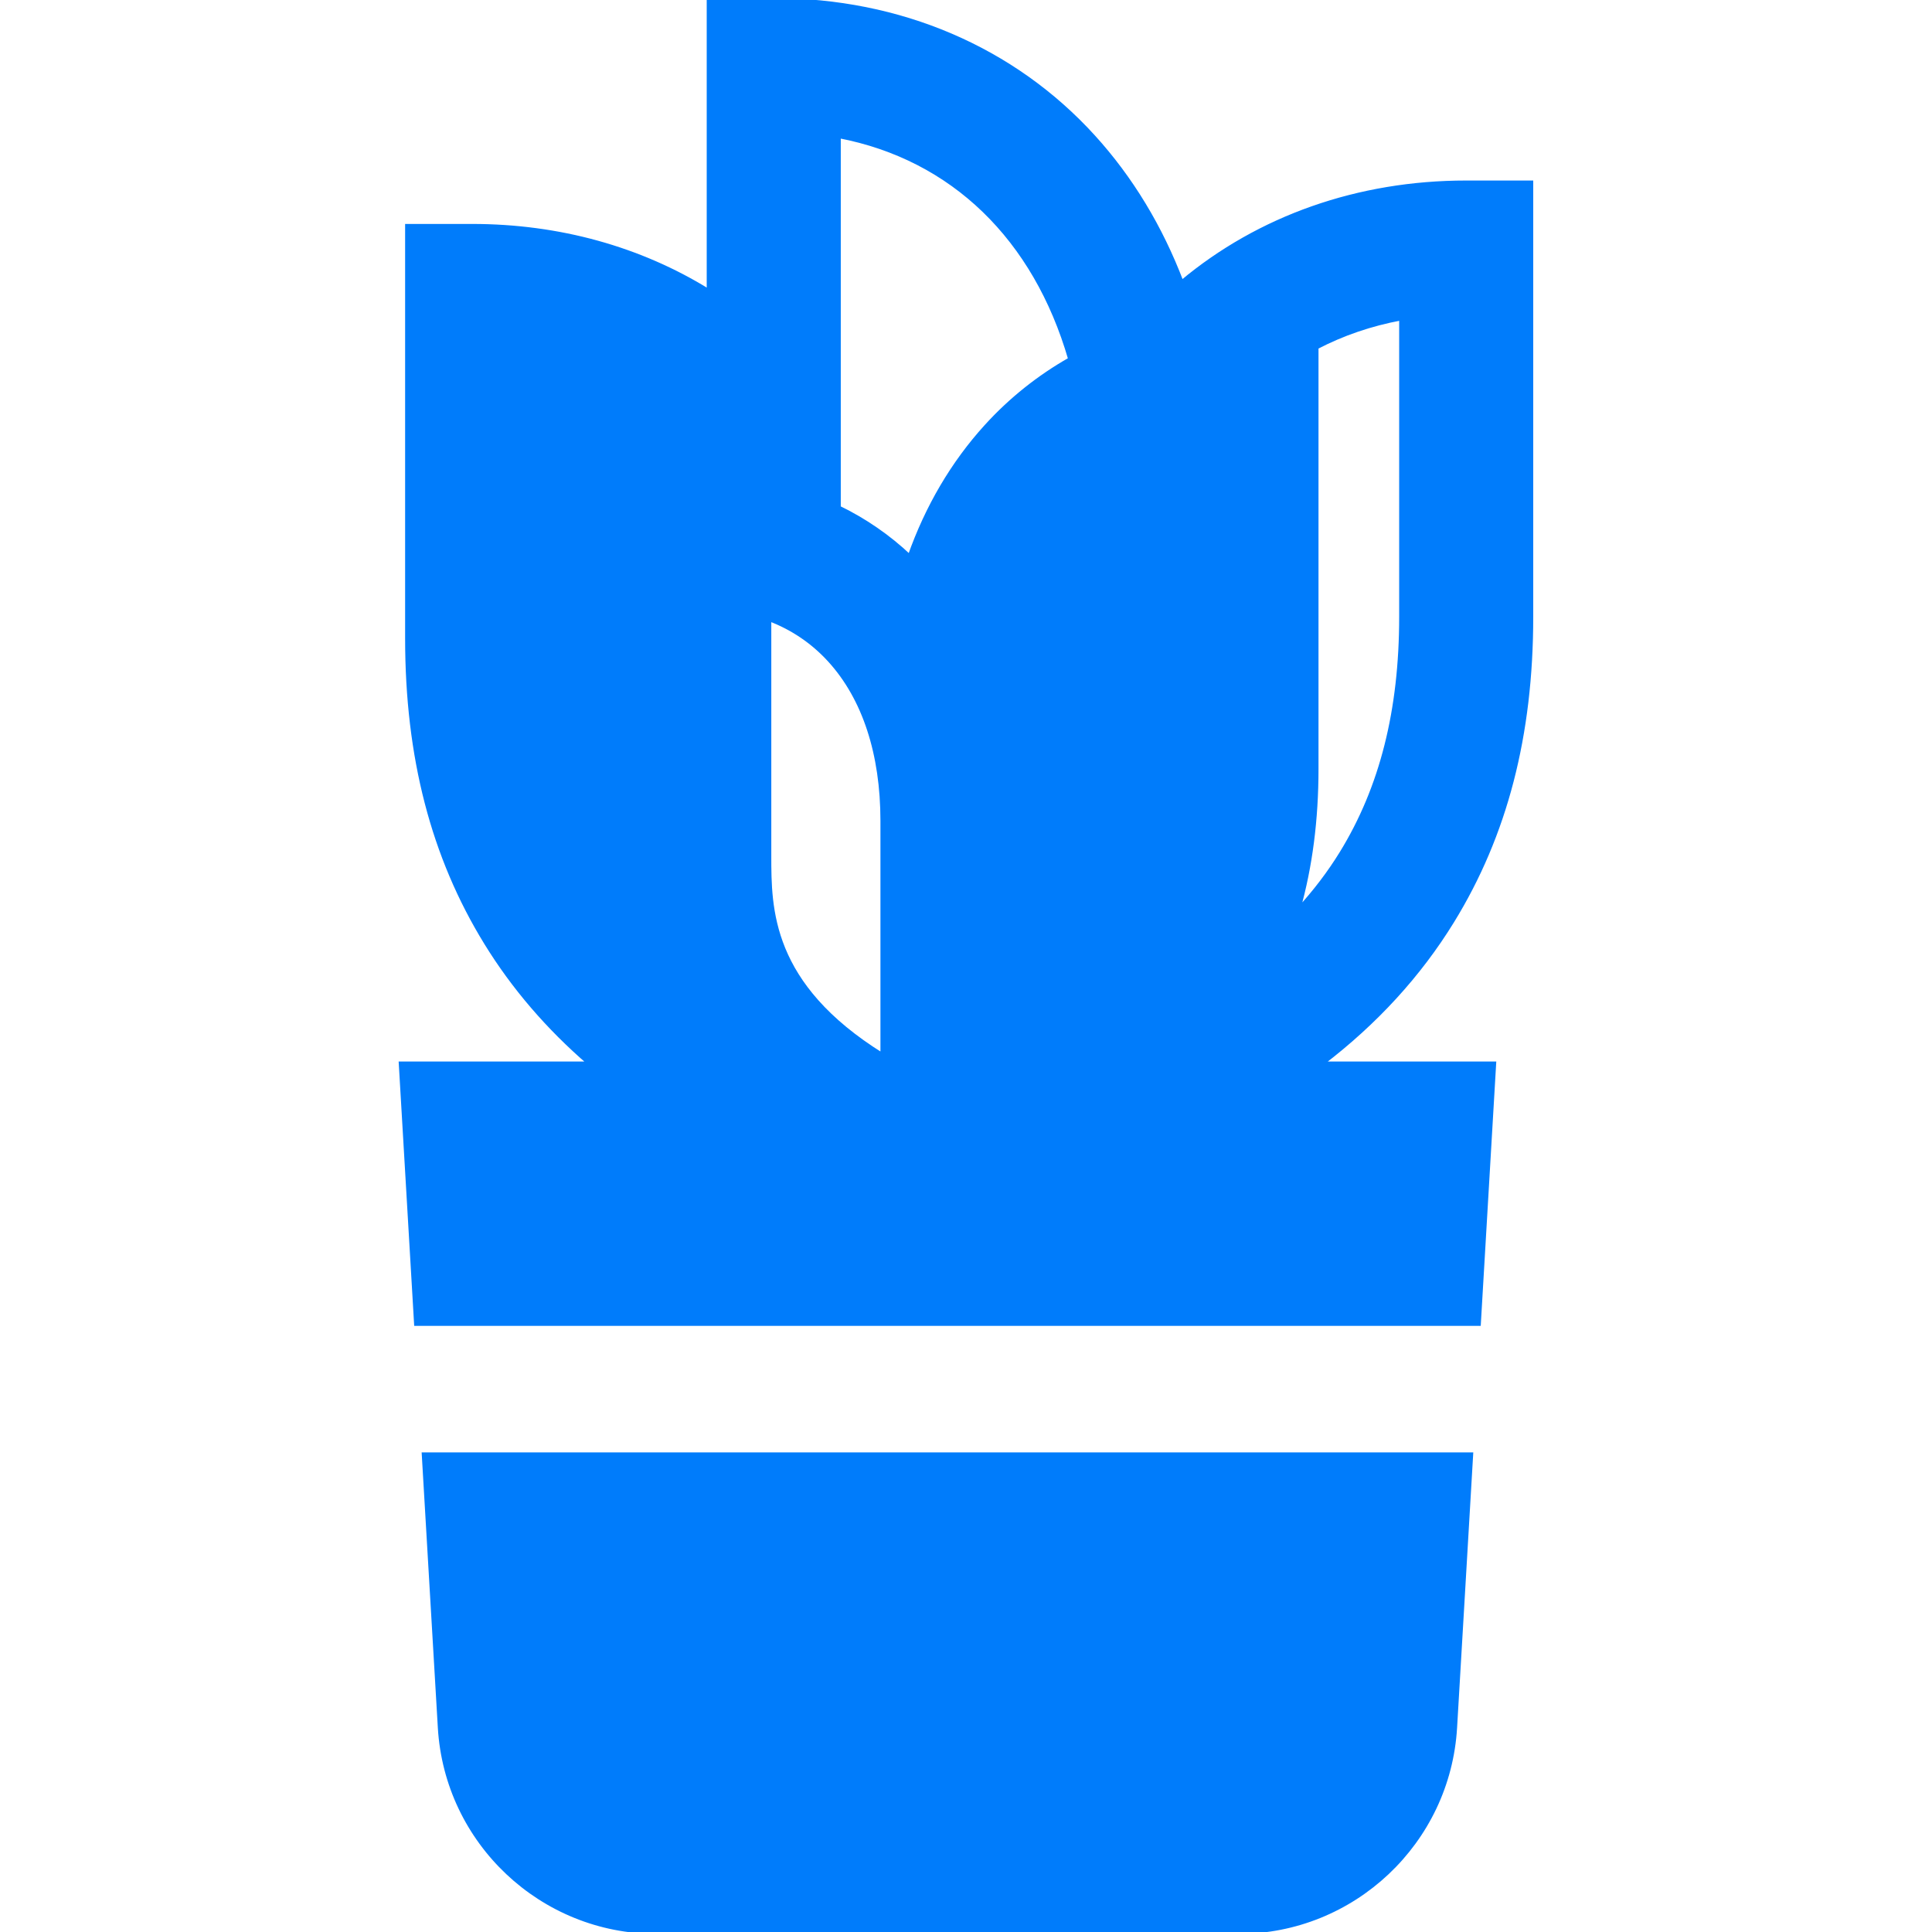
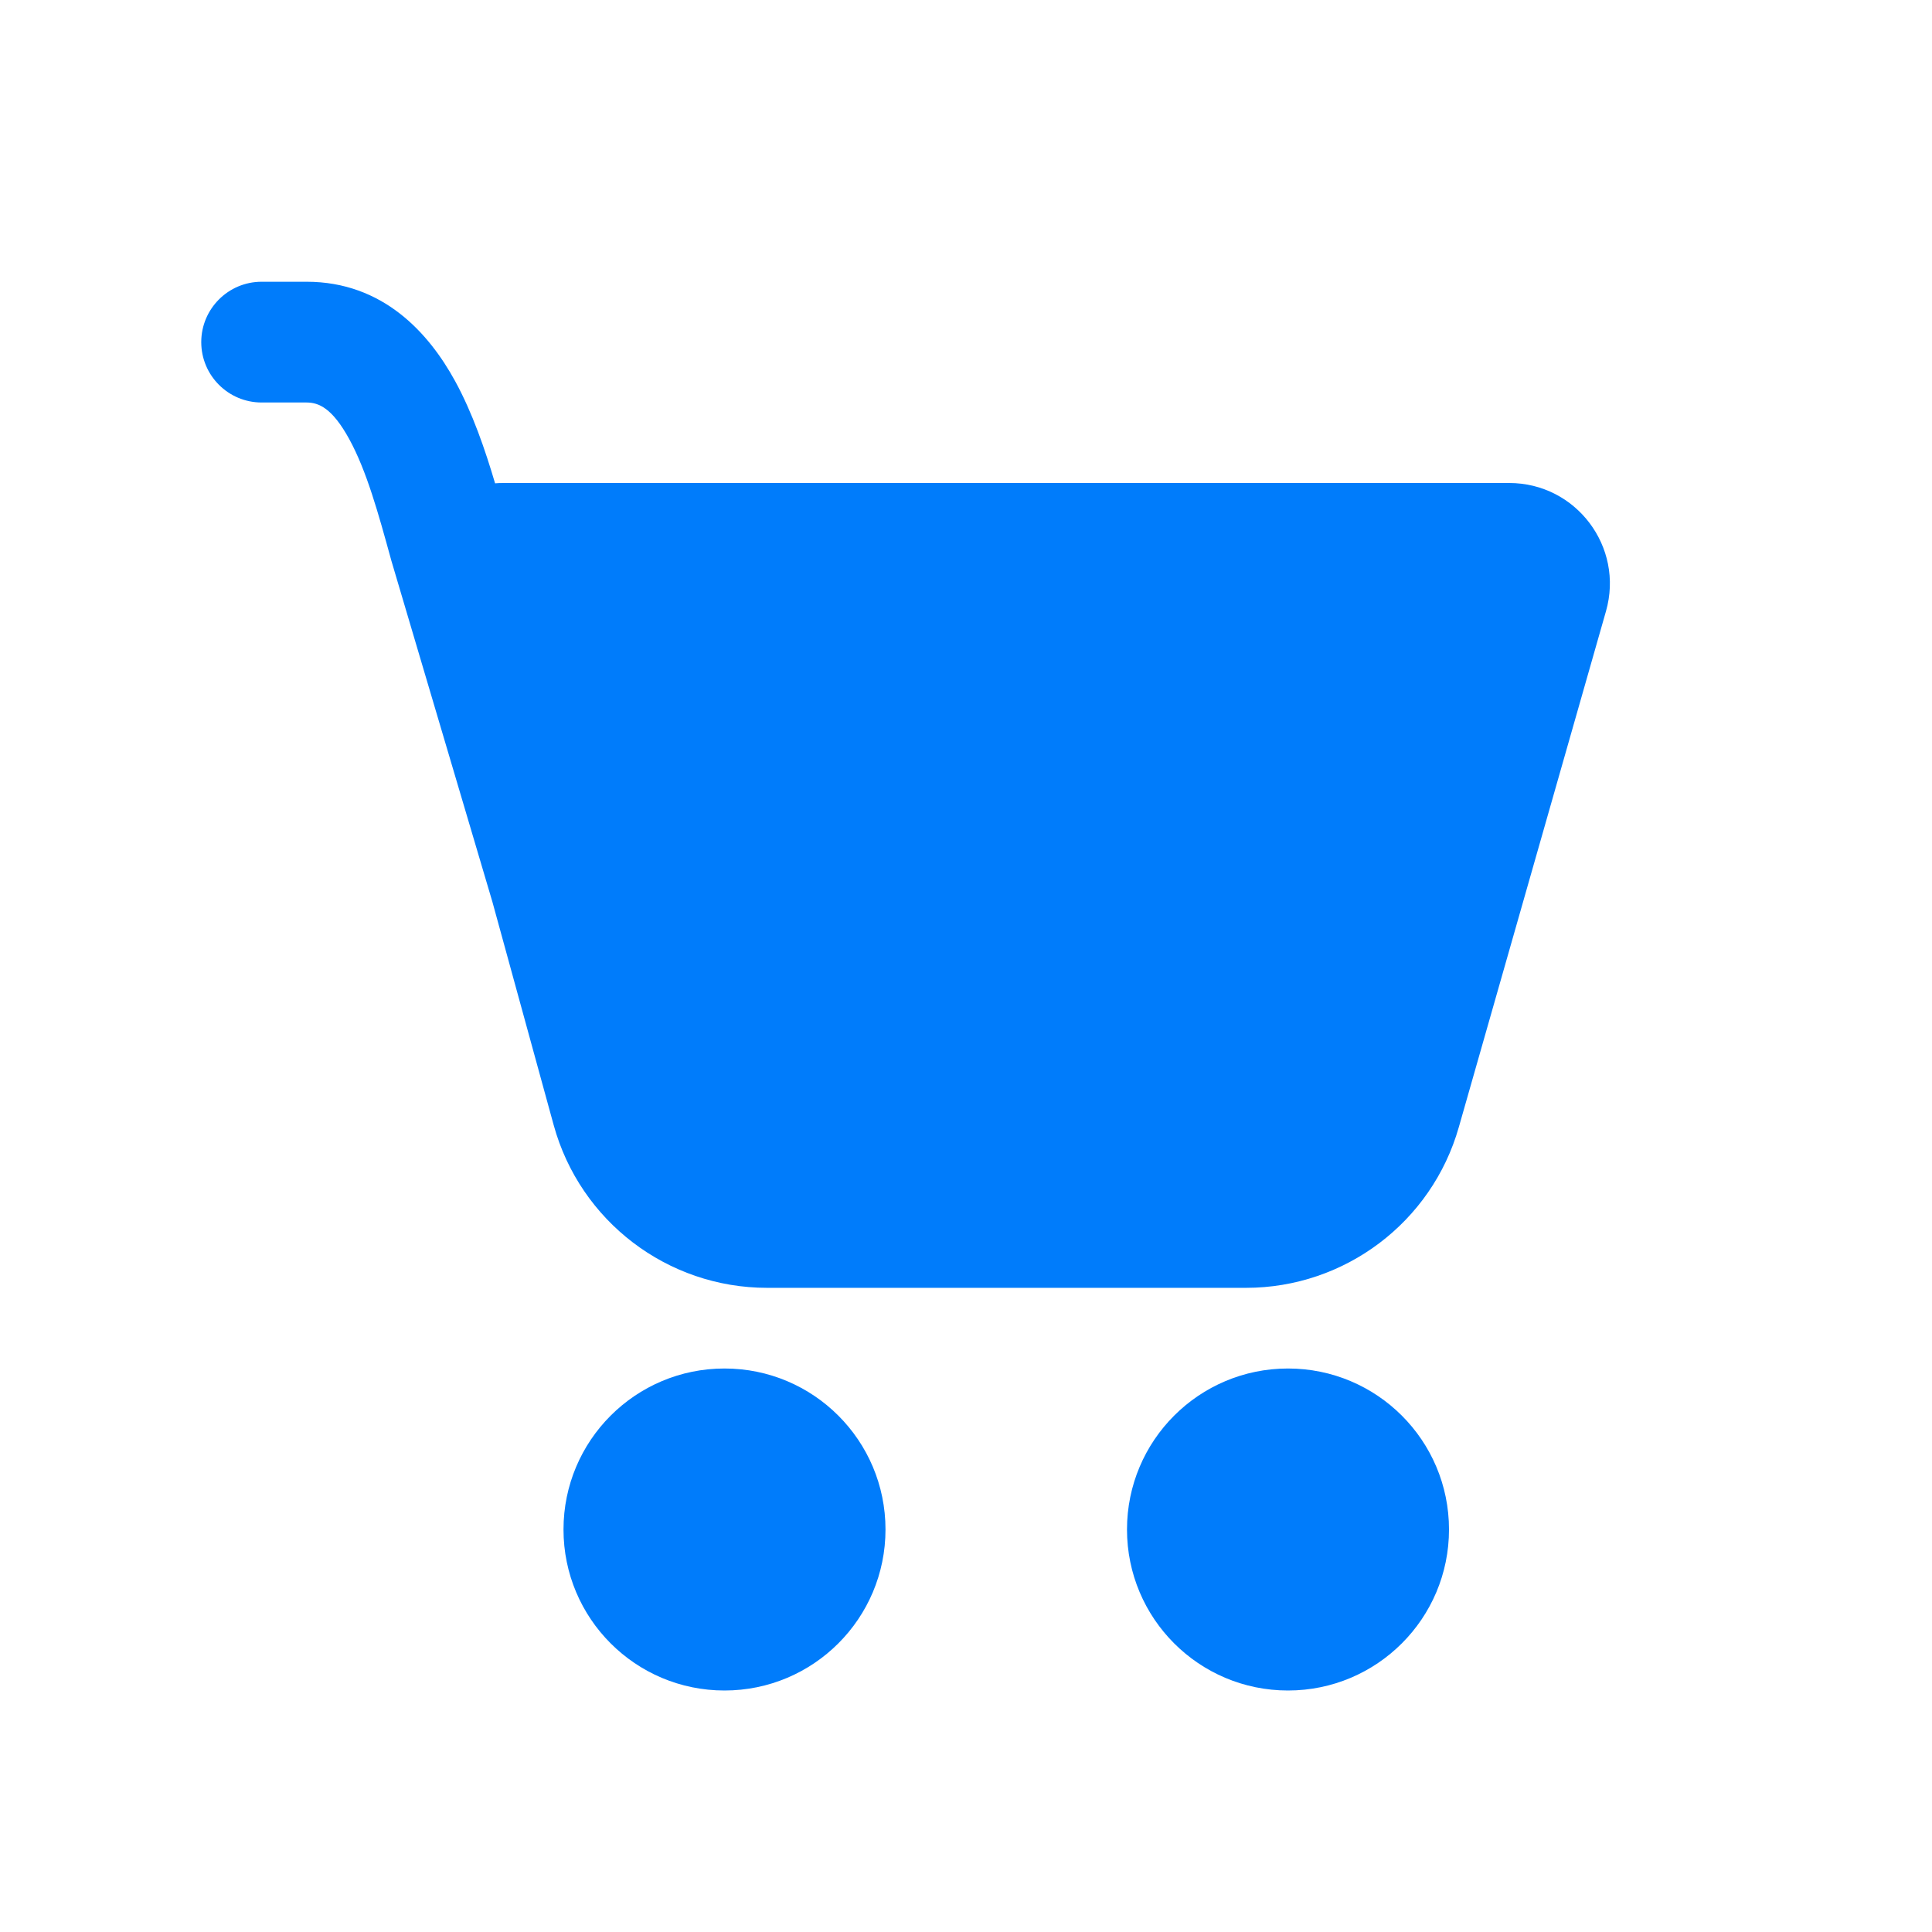
- <svg xmlns="http://www.w3.org/2000/svg" fill="#007CFB" height="64px" width="64px" version="1.1" id="Layer_1" viewBox="0 0 512 512" xml:space="preserve" stroke="#007CFB">
+ <svg xmlns="http://www.w3.org/2000/svg" width="64px" height="64px" viewBox="0 0 24 24" fill="none">
  <g id="SVGRepo_bgCarrier" stroke-width="0" />
  <g id="SVGRepo_tracerCarrier" stroke-linecap="round" stroke-linejoin="round" />
  <g id="SVGRepo_iconCarrier">
-     <g>
-       <g>
-         <path d="M112.269,385.398l4.261,72.436C118.318,488.208,143.552,512,173.977,512h154.221c30.427,0,55.66-23.793,57.446-54.166 l4.261-72.436H112.269z" />
-       </g>
-     </g>
-     <g>
-       <g>
-         <path d="M384.88,244.173c14.093-22.901,20.943-49.311,20.943-80.741V48.339H388.56c-28.644,0-54.897,9.291-75.393,26.431 c-5.549-14.573-13.374-27.535-23.37-38.531C268.553,12.871,238.457,0,205.051,0h-17.264v77.098 c-18.181-11.246-39.648-17.25-62.662-17.25h-17.264v109.338c0,31.429,6.851,57.84,20.943,80.741 c7.259,11.795,16.403,22.433,27.369,31.888h-49.997l4.062,69.056h281.7l4.062-69.056h-45.574 C364.594,270.99,376.109,258.423,384.88,244.173z M233.825,279.563c-29.925-18.621-29.924-38.7-29.924-52.831v-62.586 c6.14,2.332,11.538,5.992,15.999,10.898c9.111,10.021,13.925,24.71,13.925,42.481V279.563z M261.333,112.975 c-8.867,9.754-15.664,21.36-20.289,34.451c-5.549-5.226-11.825-9.572-18.729-12.916V36.12 c30.207,5.792,51.997,27.102,61.267,59.066C275.328,99.87,267.83,105.827,261.333,112.975z M344.105,241.033 c3.213-11.425,4.812-23.797,4.812-37.319V92.058c6.833-3.56,14.314-6.142,22.379-7.643v79.017 c0,24.853-5.176,45.344-15.822,62.645C352.231,231.348,348.427,236.329,344.105,241.033z" />
-       </g>
-     </g>
+     <path d="M2.5 4.25C2.5 3.836 2.836 3.5 3.25 3.5H3.808C4.759 3.5 5.328 4.139 5.653 4.733C5.87 5.129 6.027 5.588 6.15 6.004C6.183 6.001 6.217 6 6.251 6H18.748C19.578 6 20.178 6.794 19.95 7.593L18.122 14.002C17.786 15.183 16.706 15.998 15.478 15.998H9.53C8.291 15.998 7.206 15.17 6.878 13.976L6.117 11.204L4.859 6.956L4.857 6.948C4.701 6.381 4.555 5.85 4.338 5.454C4.127 5.069 3.959 5 3.808 5H3.25C2.836 5 2.5 4.664 2.5 4.25Z" fill="#007CFB" />
+     <path d="M9 21C10.105 21 11 20.105 11 19C11 17.895 10.105 17 9 17C7.895 17 7 17.895 7 19C7 20.105 7.895 21 9 21Z" fill="#007CFB" />
+     <path d="M16 21C17.105 21 18 20.105 18 19C18 17.895 17.105 17 16 17C14.895 17 14 17.895 14 19C14 20.105 14.895 21 16 21Z" fill="#007CFB" />
  </g>
</svg>
